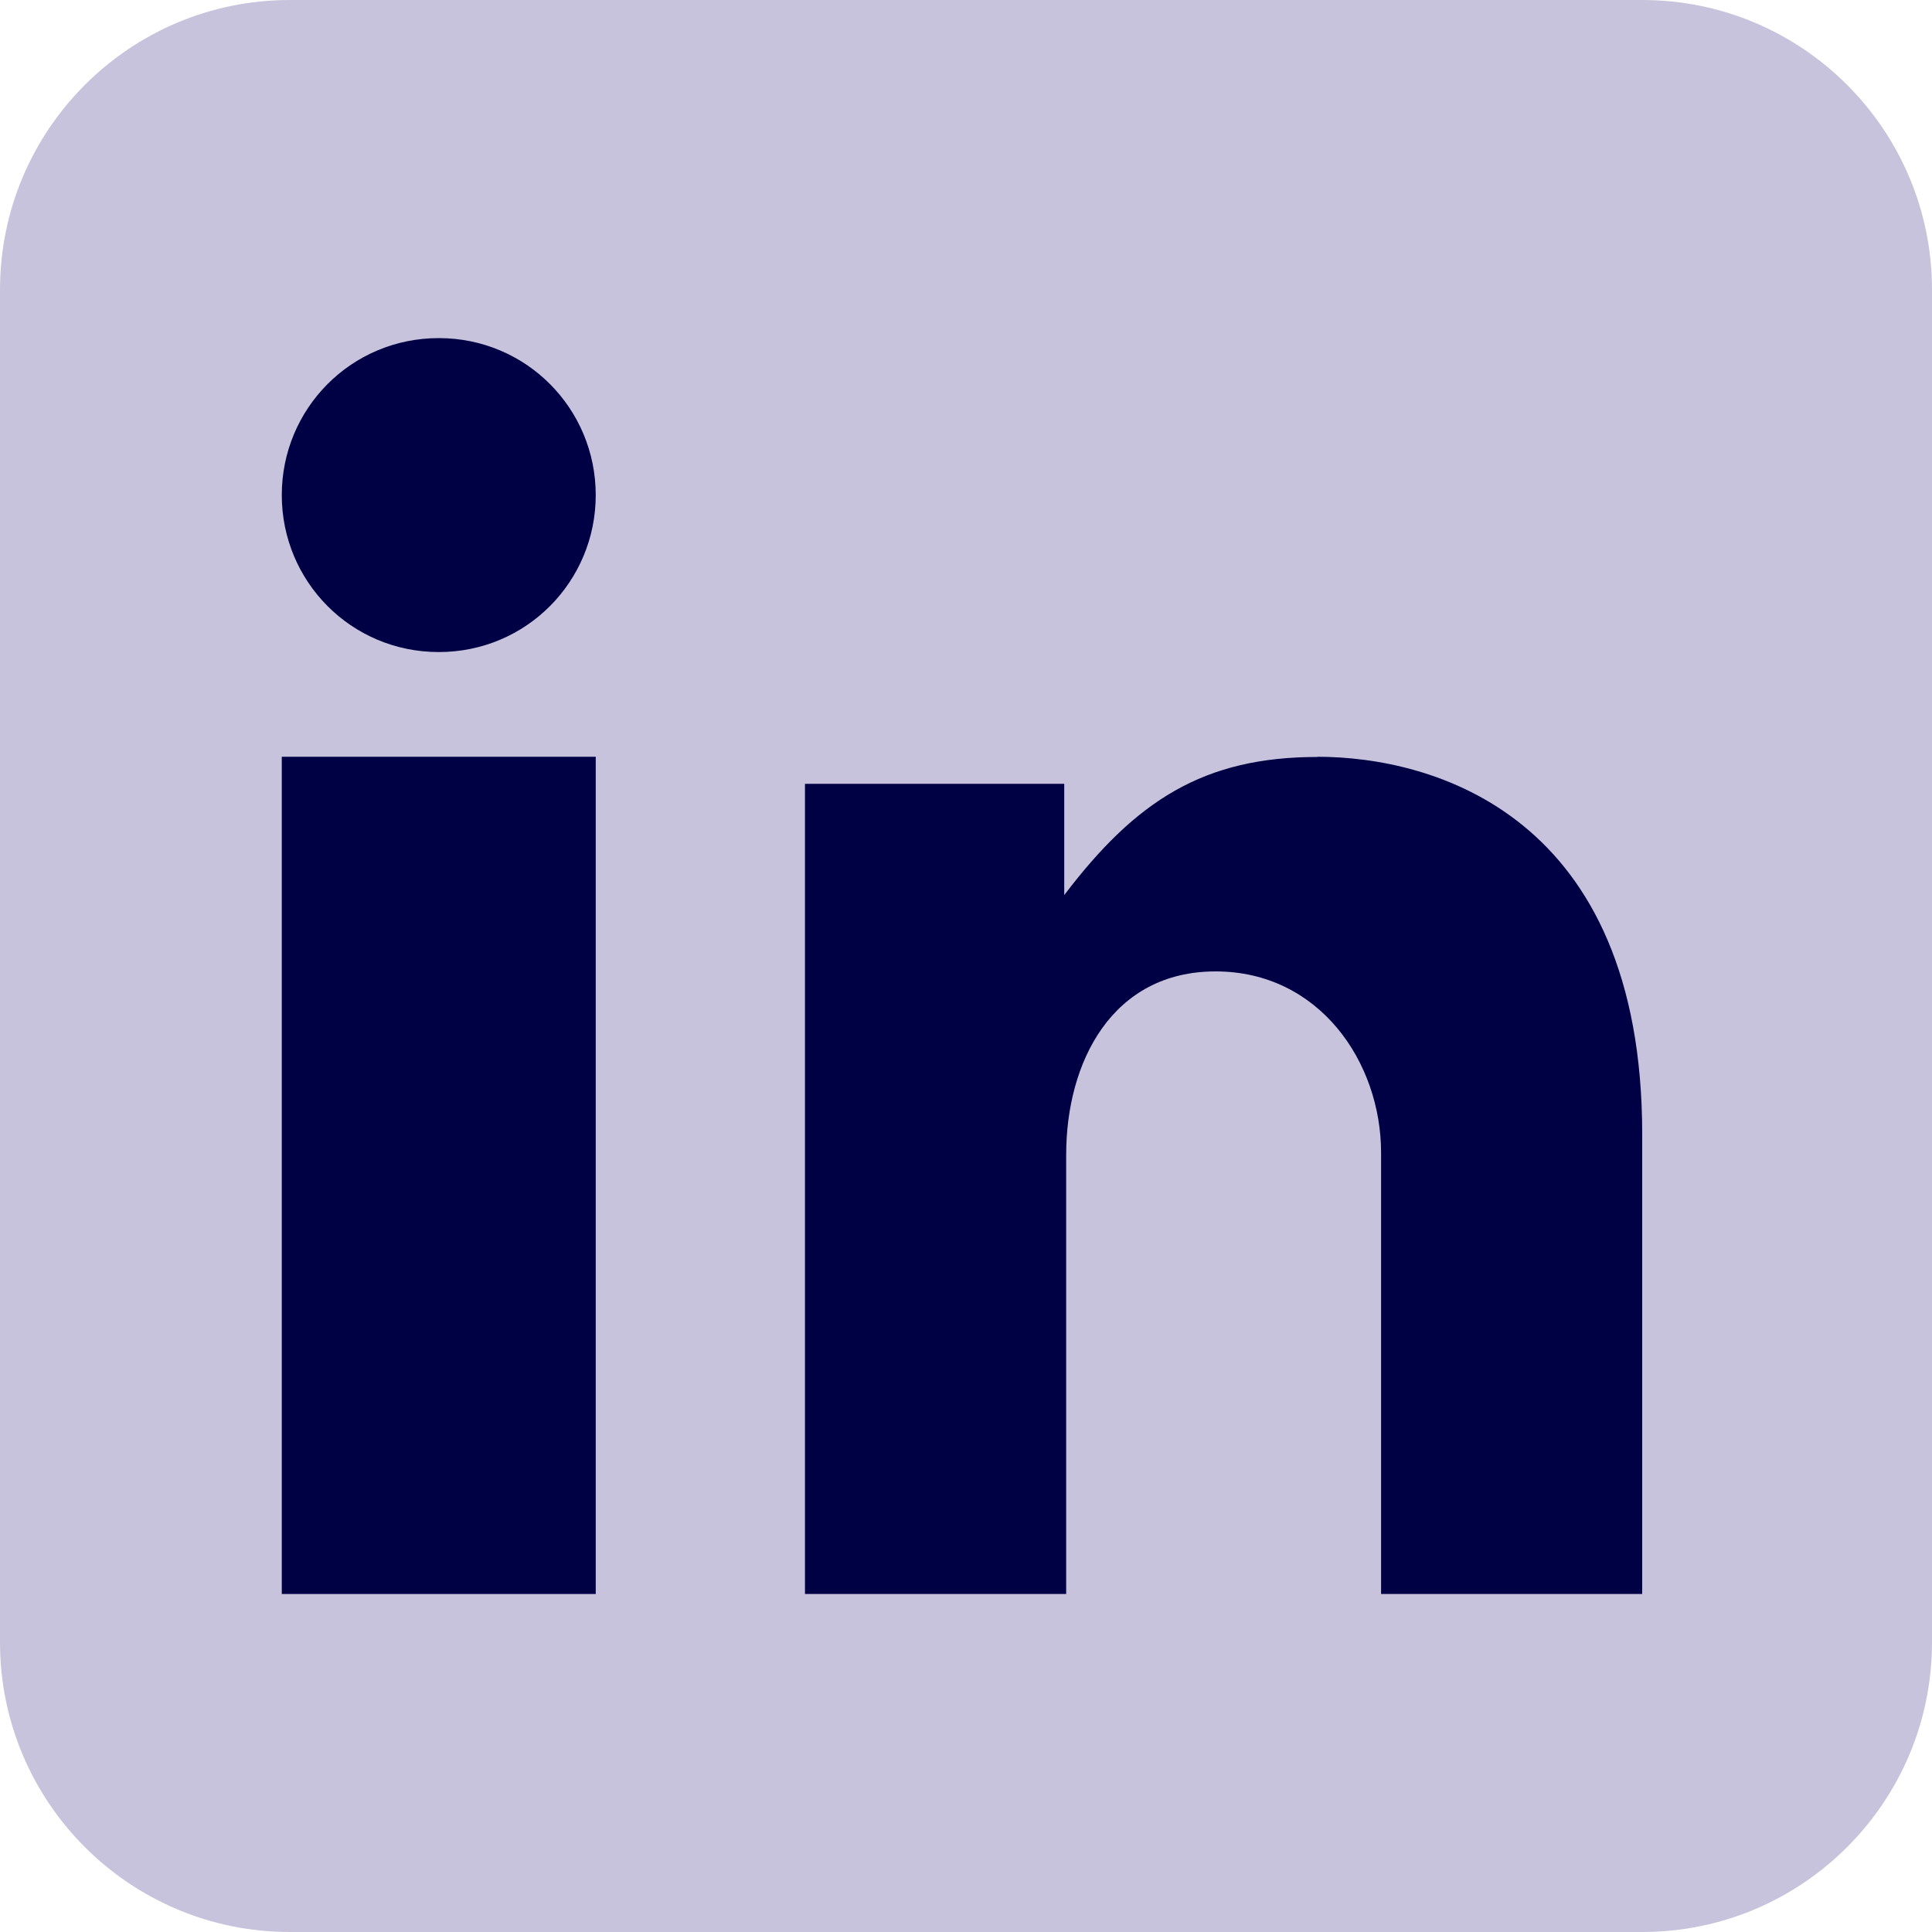
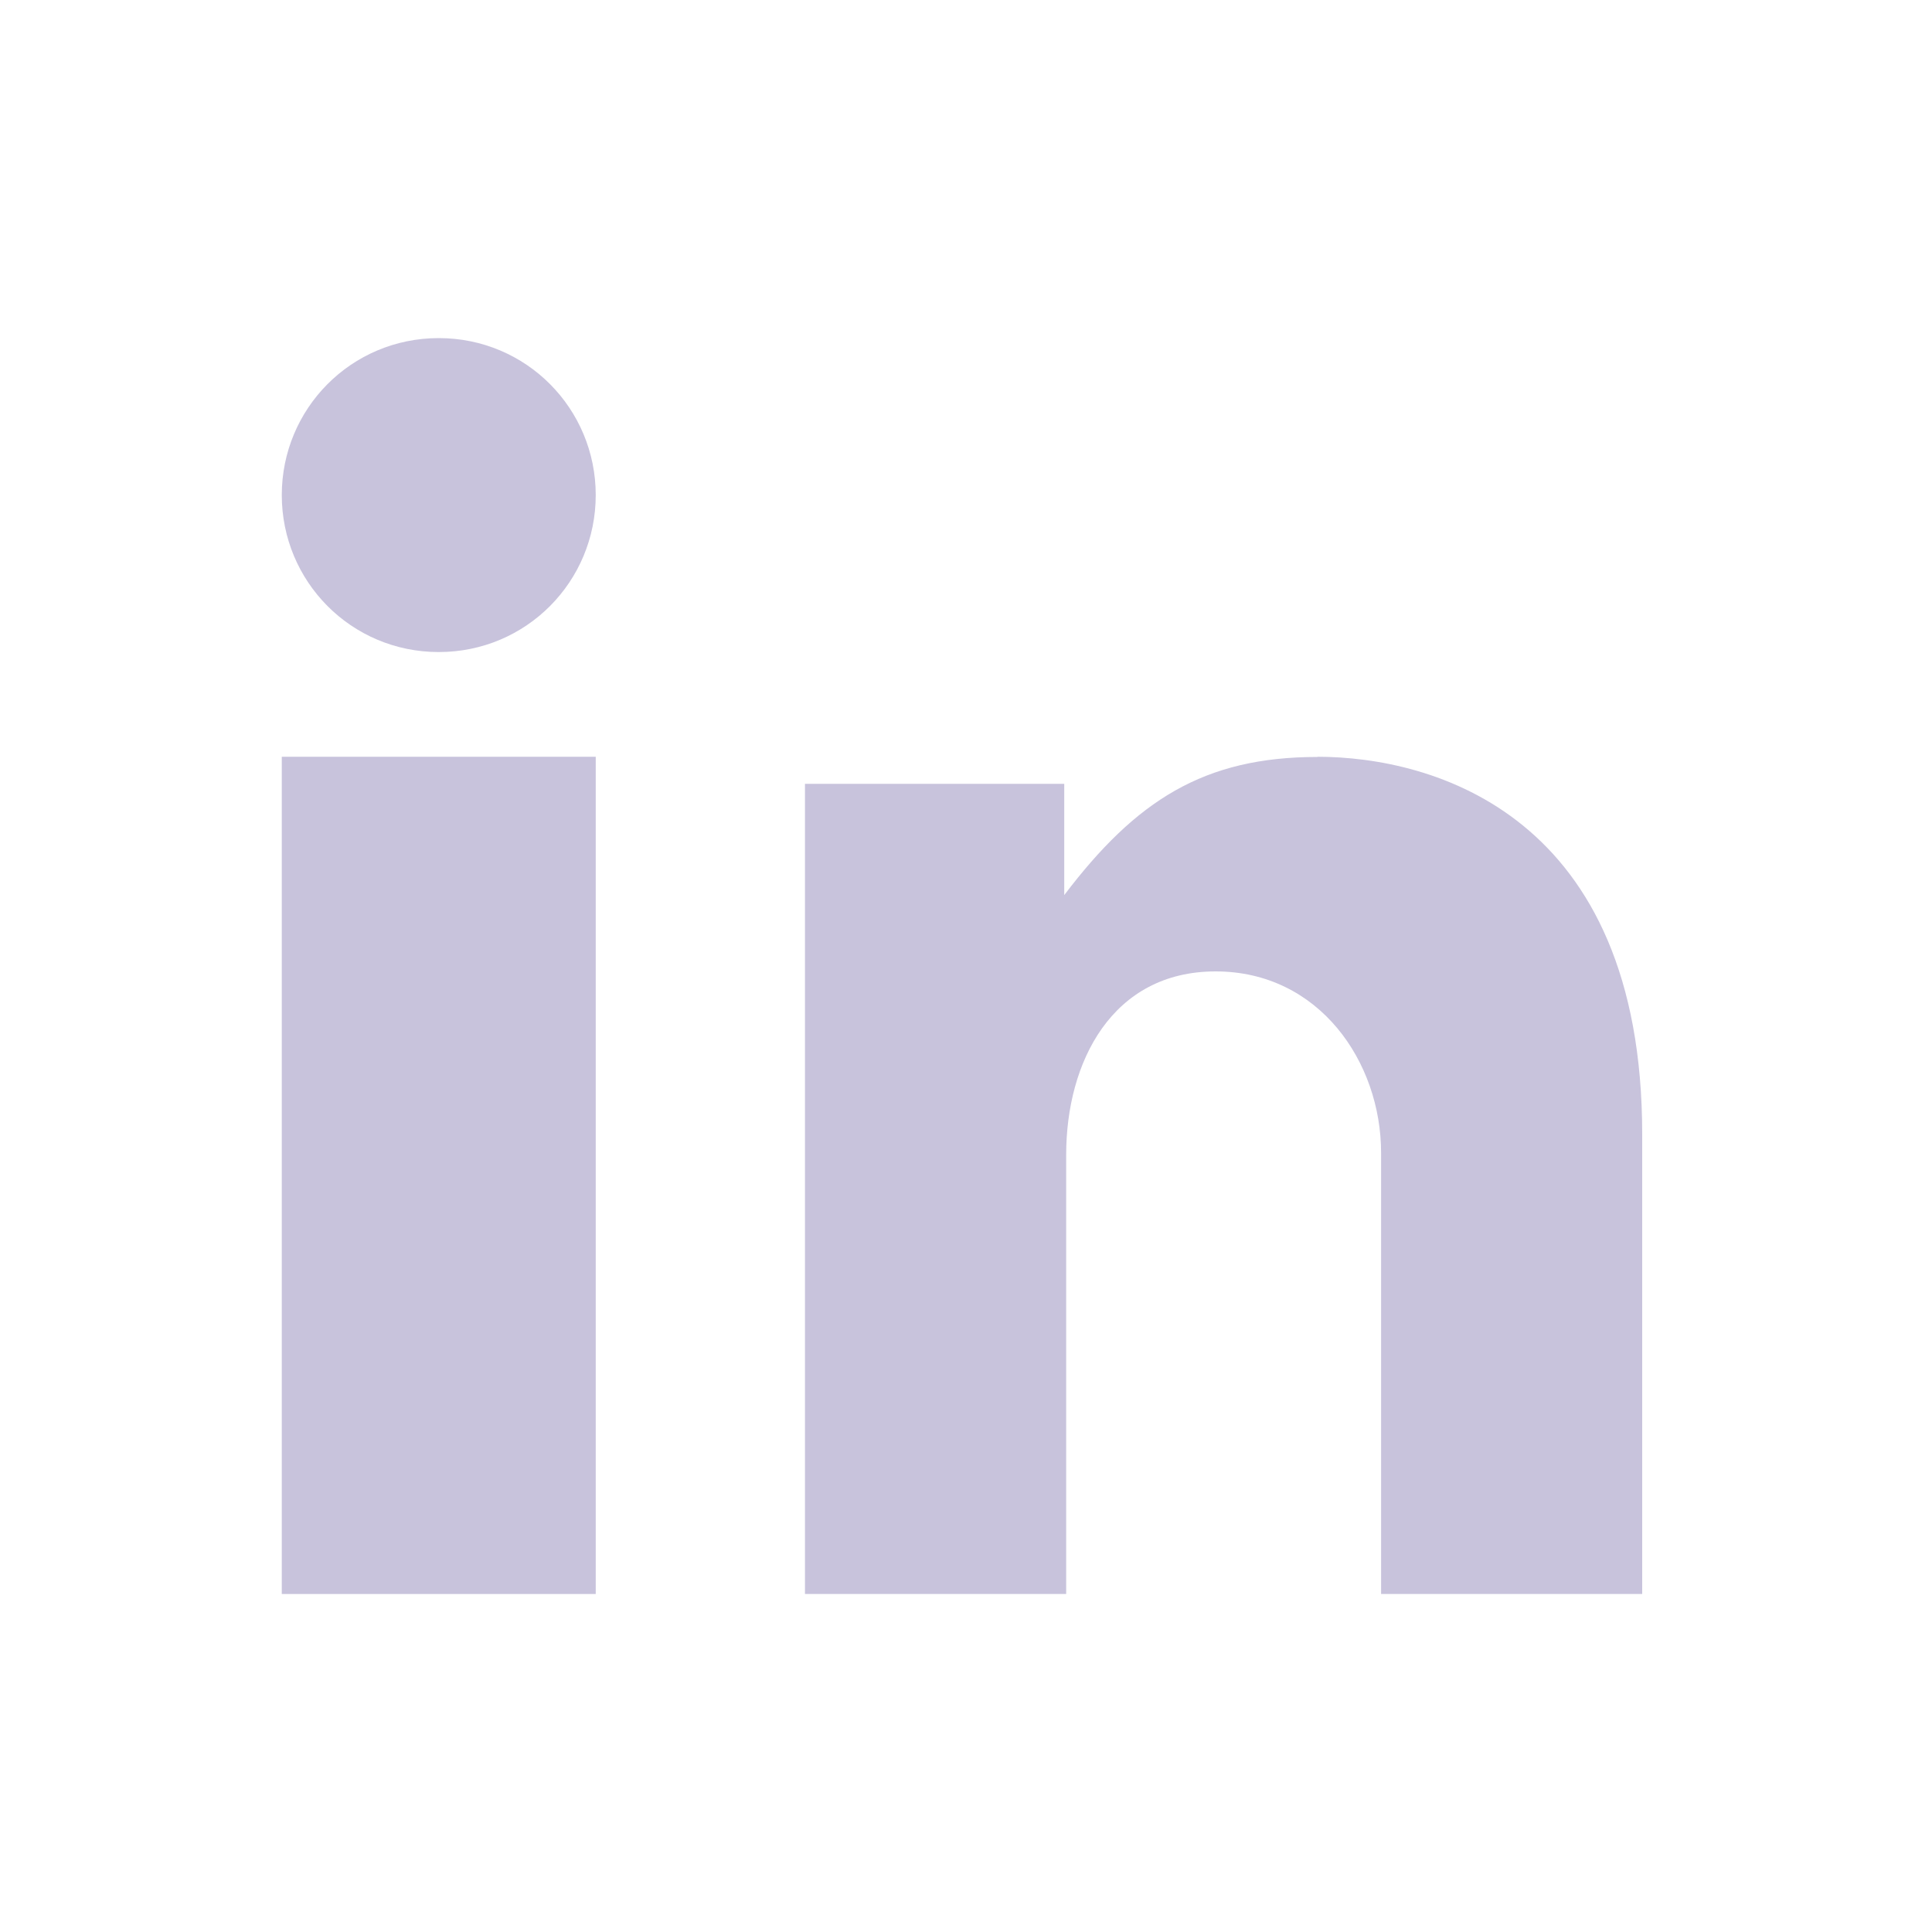
<svg xmlns="http://www.w3.org/2000/svg" width="20" height="20" viewBox="0 0 20 20" fill="none">
-   <rect width="20" height="20" rx="3" fill="#C8C3DC" />
-   <path d="M2.917 7.834H6.167V16.501H2.917V7.834Z" fill="#000044" />
-   <path d="M13.639 7.836C12.463 7.836 11.761 8.285 11.017 9.266V8.114H8.333V16.501H11.037V11.954C11.037 10.994 11.512 10.056 12.584 10.056C13.656 10.056 14.297 10.994 14.297 11.934V16.501H17V11.741C17 8.433 14.834 7.834 13.636 7.834L13.639 7.836Z" fill="#000044" />
-   <path d="M4.542 3.5C3.635 3.5 2.917 4.231 2.917 5.125C2.917 6.019 3.635 6.75 4.542 6.75C5.449 6.75 6.167 6.019 6.167 5.125C6.167 4.231 5.449 3.5 4.542 3.5Z" fill="#000044" />
+   <path d="M2.917 7.834H6.167V16.501H2.917V7.834Z" fill="#C8C3DC" />
+   <path d="M13.639 7.836C12.463 7.836 11.761 8.285 11.017 9.266V8.114H8.333V16.501H11.037V11.954C11.037 10.994 11.512 10.056 12.584 10.056C13.656 10.056 14.297 10.994 14.297 11.934V16.501H17V11.741C17 8.433 14.834 7.834 13.636 7.834L13.639 7.836Z" fill="#C8C3DC" />
+   <path d="M4.542 3.5C3.635 3.5 2.917 4.231 2.917 5.125C2.917 6.019 3.635 6.75 4.542 6.75C5.449 6.75 6.167 6.019 6.167 5.125C6.167 4.231 5.449 3.5 4.542 3.5Z" fill="#C8C3DC" />
</svg>
